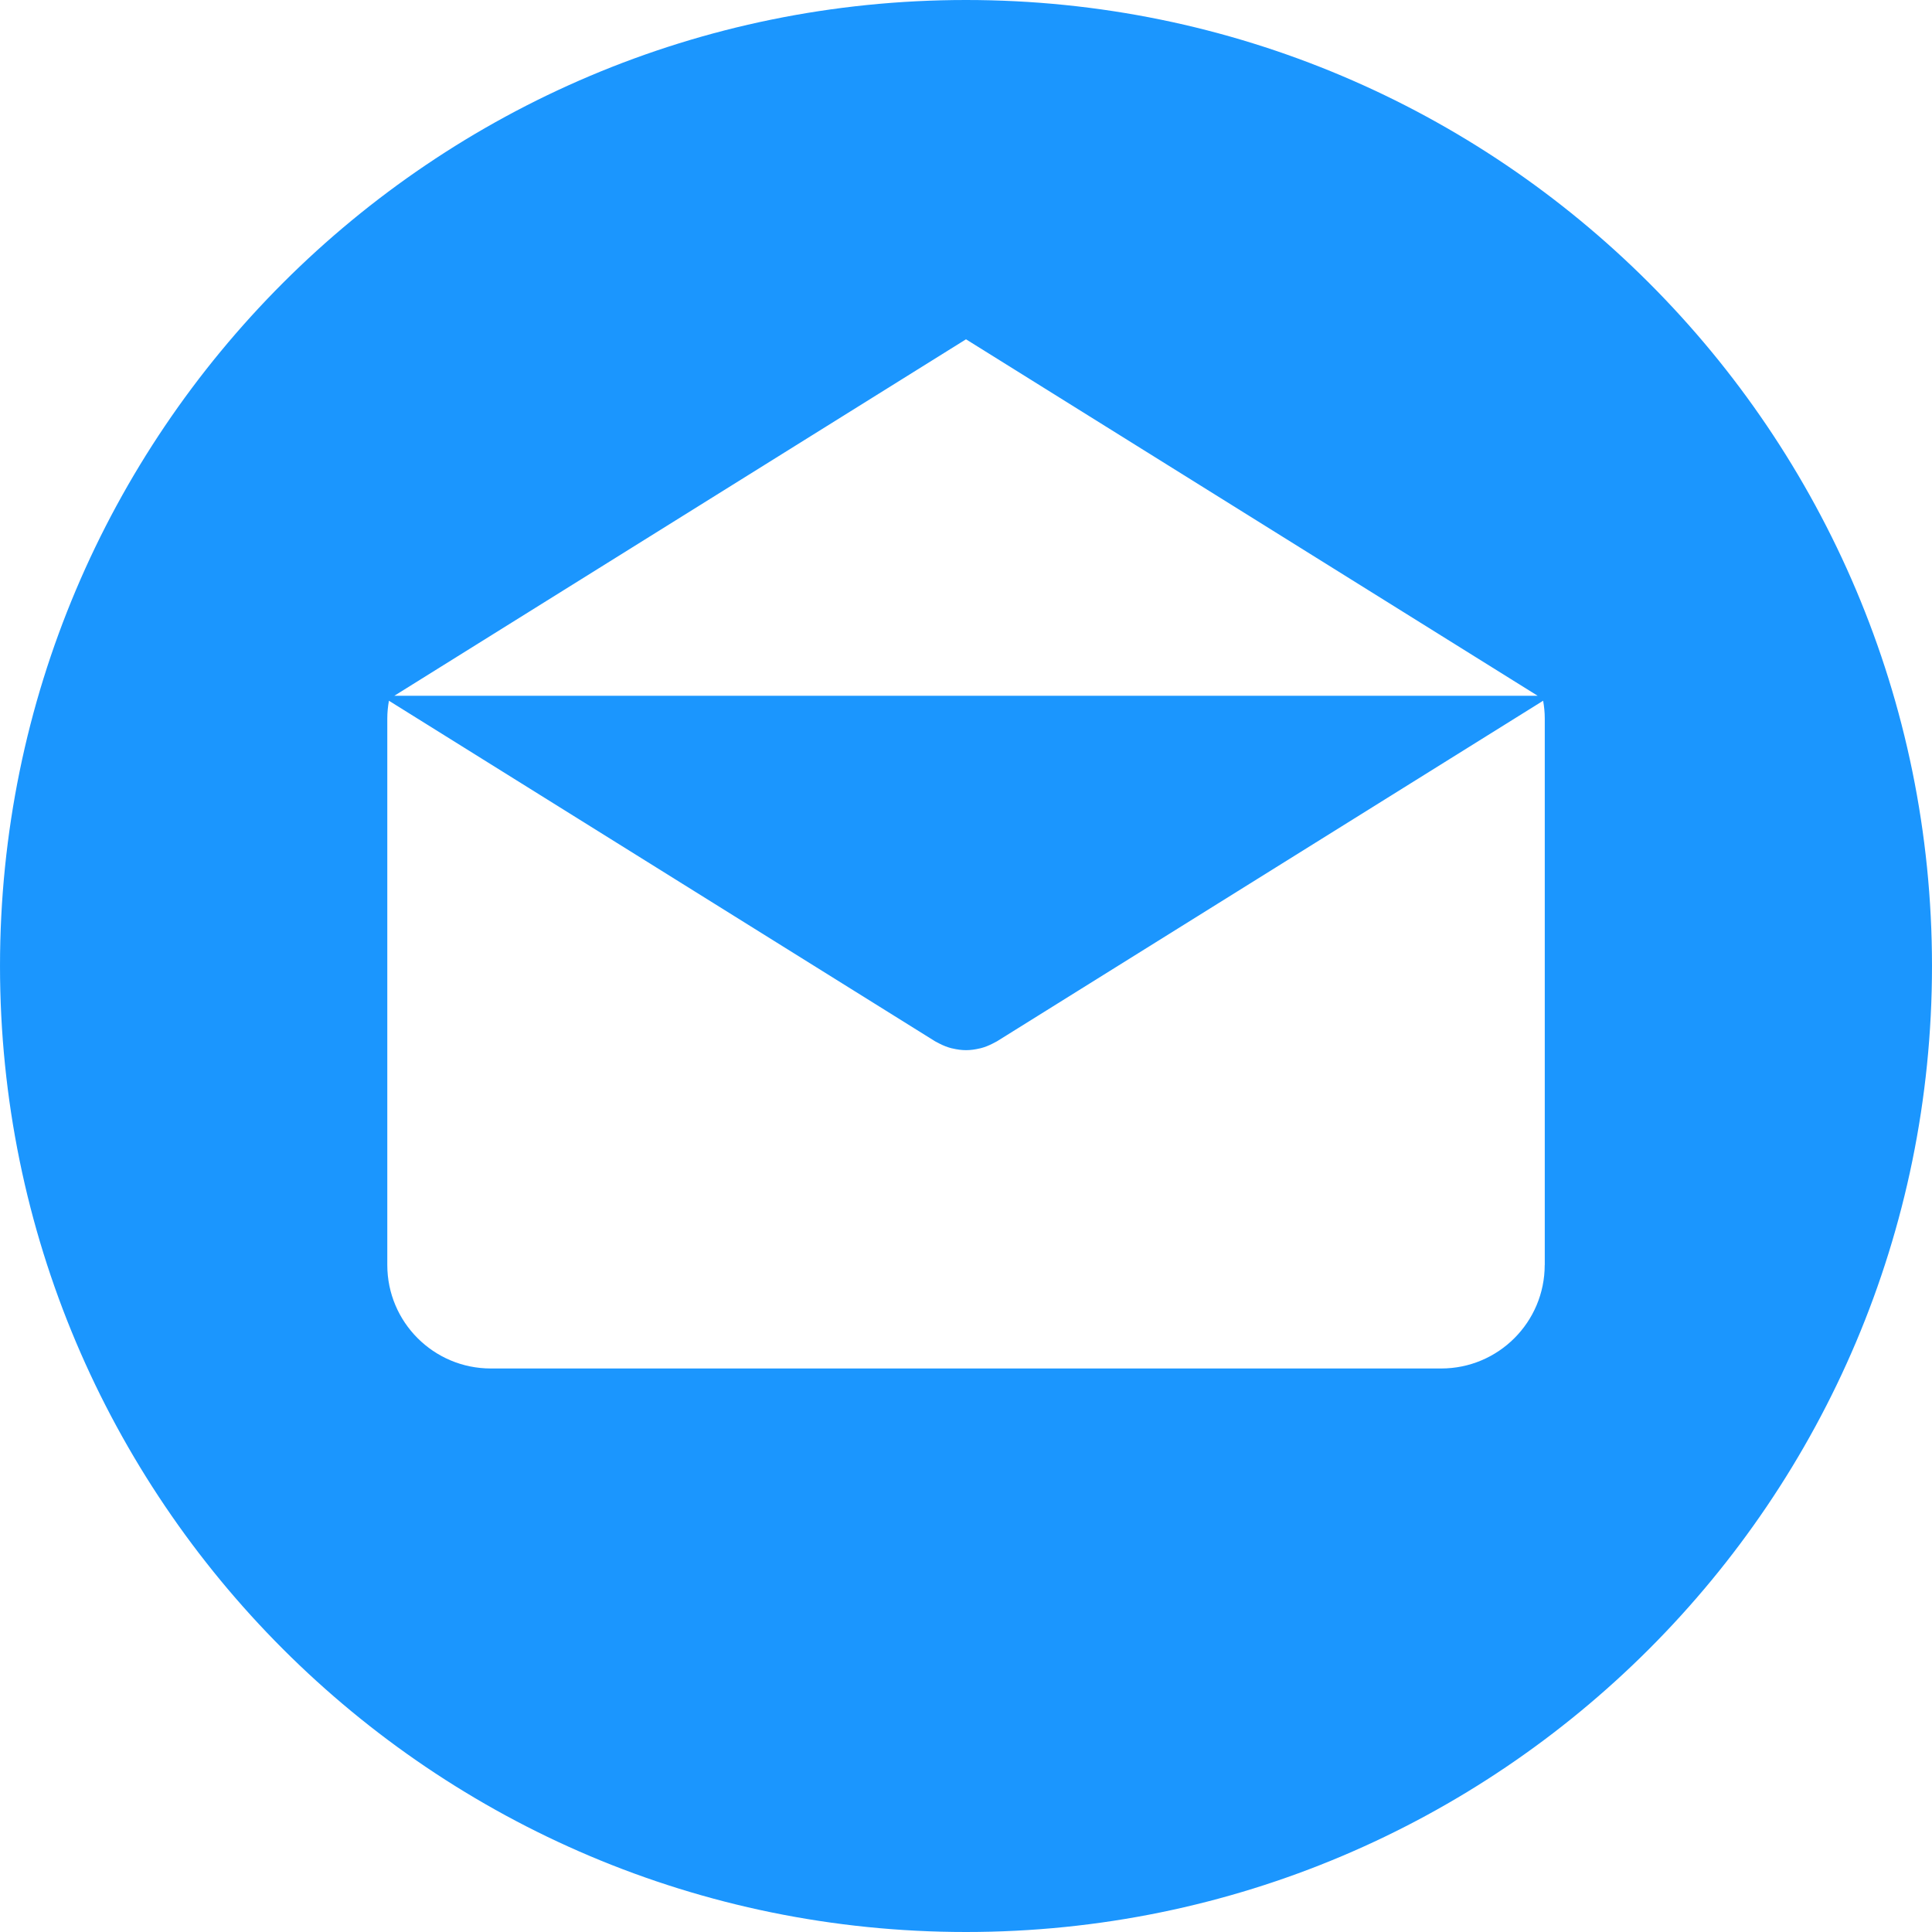
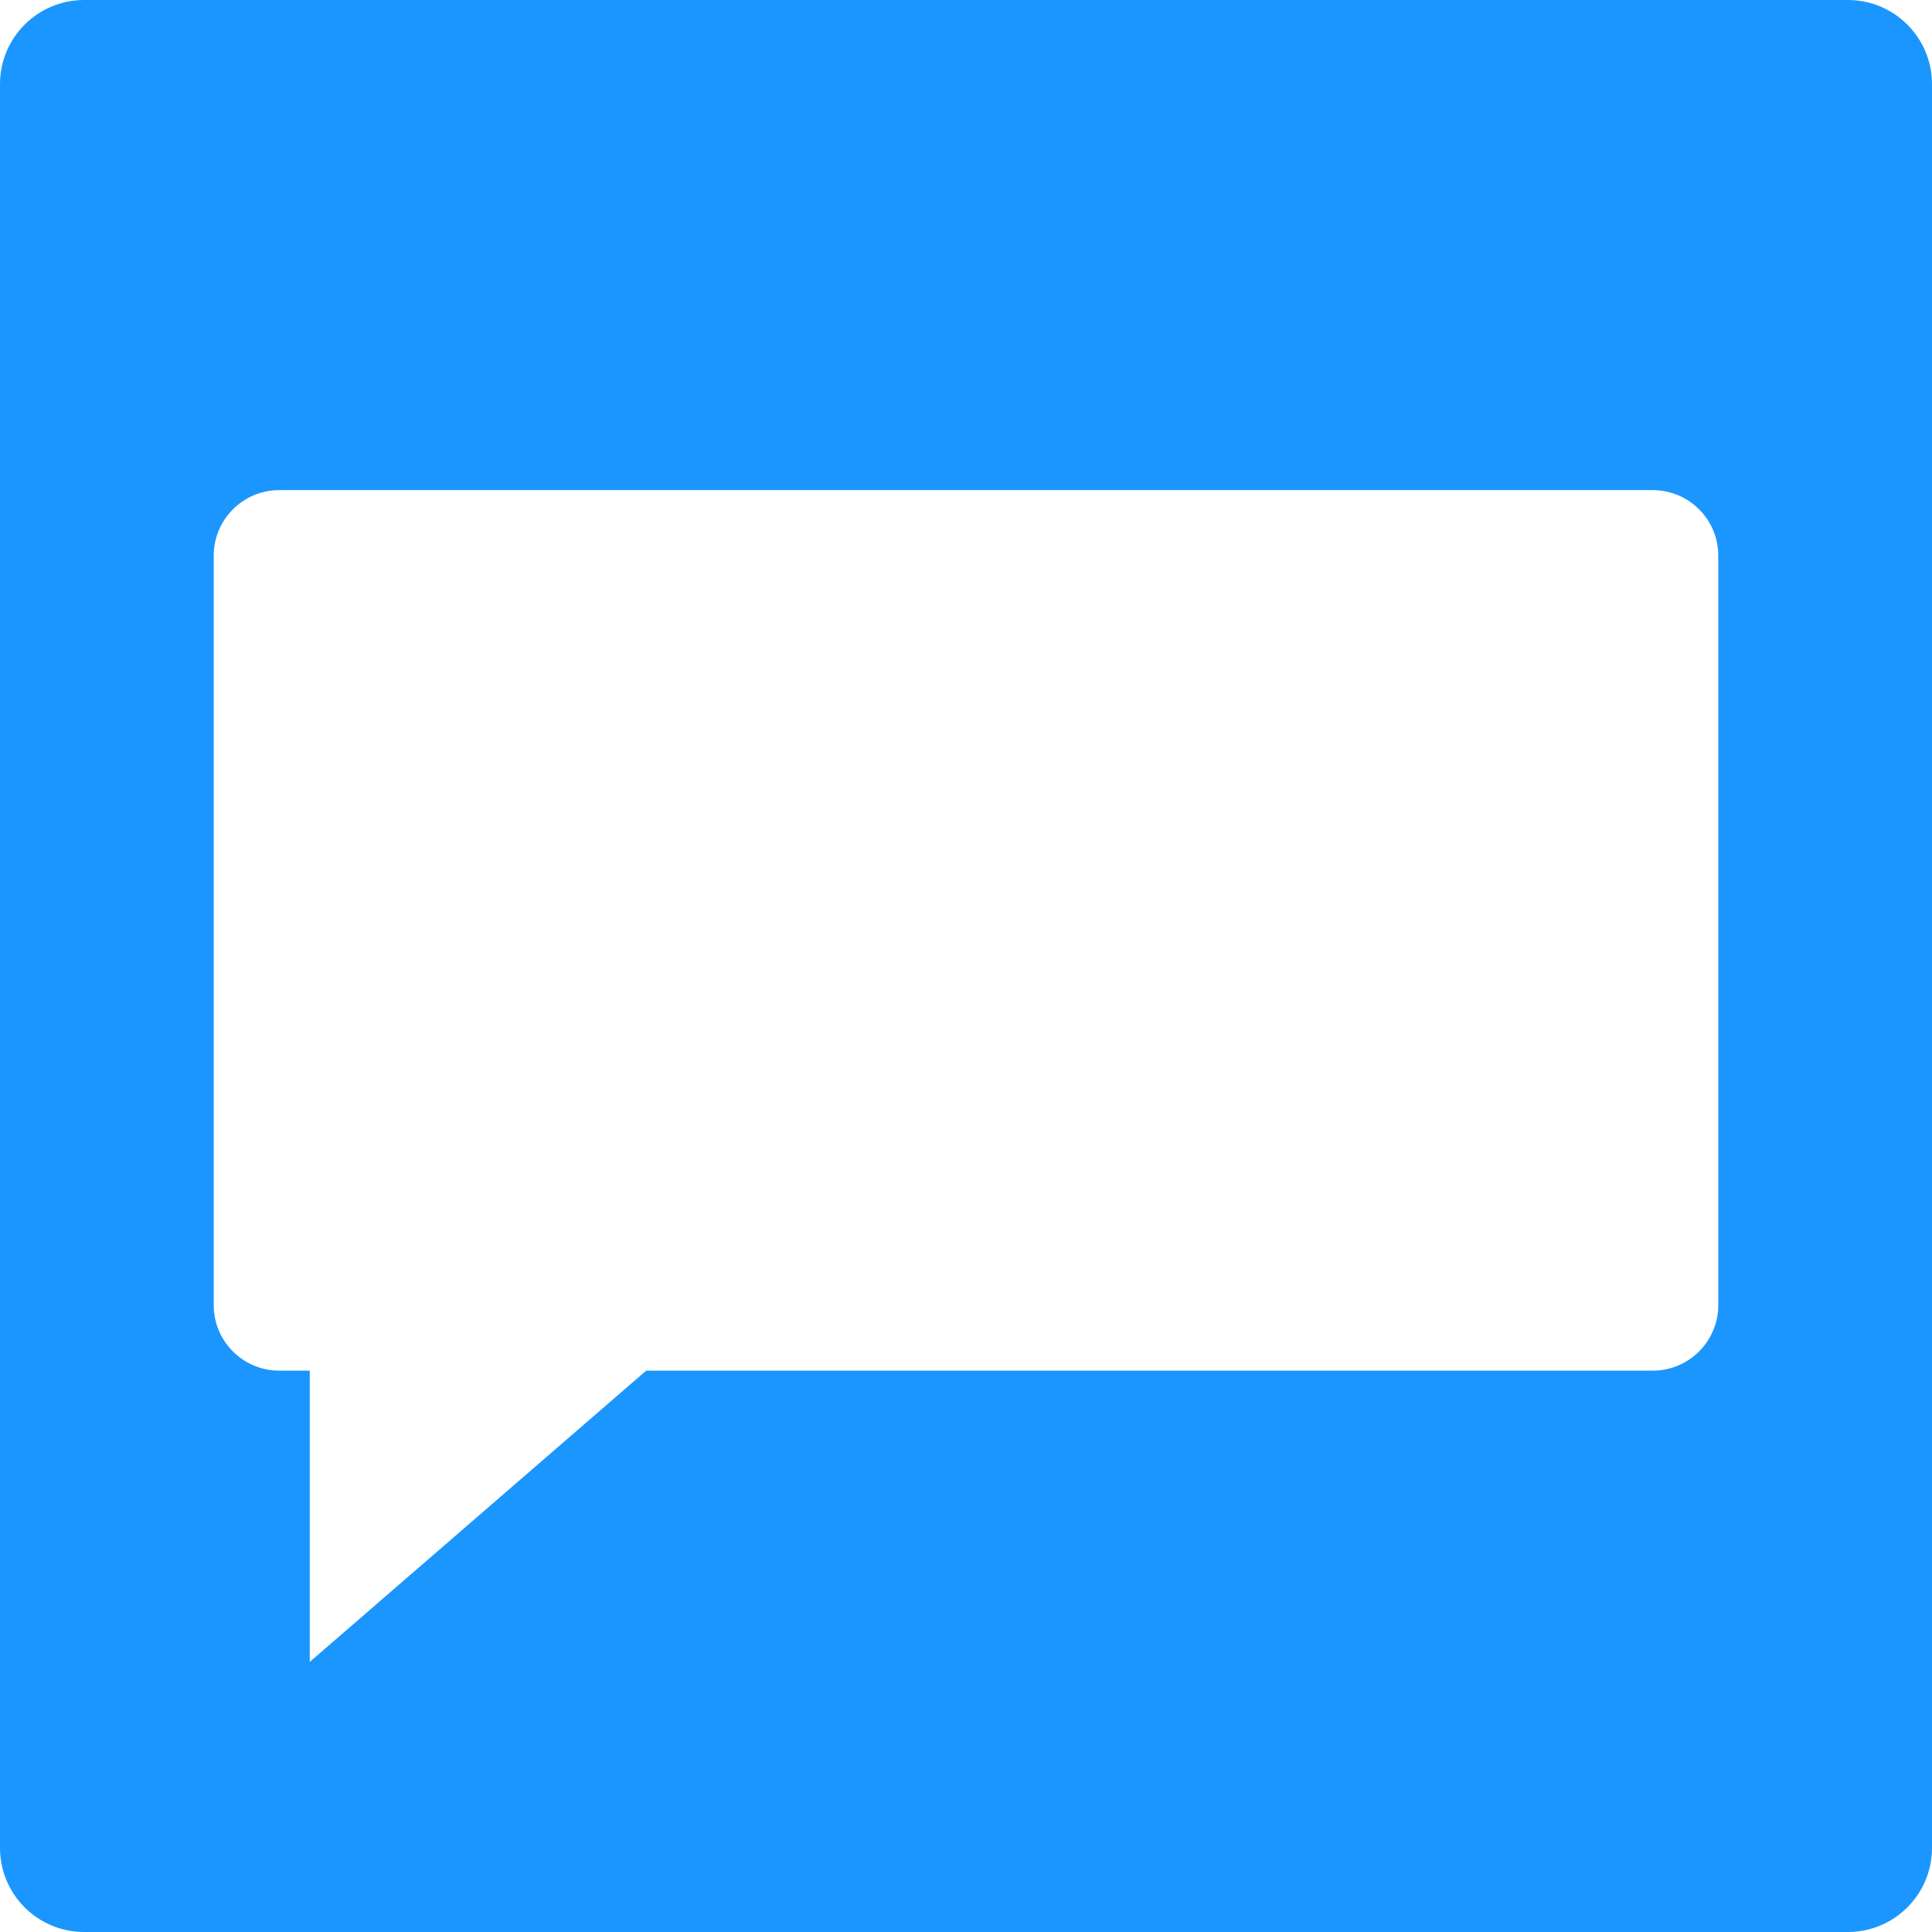
- <svg xmlns="http://www.w3.org/2000/svg" version="1.1" id="Layer_1" x="0px" y="0px" viewBox="0 0 299.997 299.997" style="enable-background:new 0 0 299.997 299.997;" xml:space="preserve" width="512px" height="512px">
-   <g>
-     <g>
-       <path d="M149.996,0C67.157,0,0.001,67.158,0.001,149.997c0,82.837,67.156,150,149.995,150s150-67.163,150-150    C299.996,67.158,232.835,0,149.996,0z M149.999,52.686l88.763,55.35H61.236L149.999,52.686z M239.868,196.423h-0.009    c0,8.878-7.195,16.072-16.072,16.072H76.211c-8.878,0-16.072-7.195-16.072-16.072v-84.865c0-0.939,0.096-1.852,0.252-2.749    l84.808,52.883c0.104,0.065,0.215,0.109,0.322,0.169c0.112,0.062,0.226,0.122,0.34,0.179c0.599,0.309,1.216,0.558,1.847,0.721    c0.065,0.018,0.13,0.026,0.195,0.041c0.692,0.163,1.393,0.265,2.093,0.265h0.005c0.005,0,0.01,0,0.01,0    c0.7,0,1.401-0.099,2.093-0.265c0.065-0.016,0.13-0.023,0.195-0.041c0.63-0.163,1.245-0.412,1.847-0.721    c0.114-0.057,0.228-0.117,0.34-0.179c0.106-0.06,0.218-0.104,0.322-0.169l84.808-52.883c0.156,0.897,0.252,1.808,0.252,2.749    V196.423z" fill="#1B96FE" />
-     </g>
-   </g>
-   <g>
- </g>
-   <g>
- </g>
-   <g>
- </g>
-   <g>
- </g>
-   <g>
- </g>
-   <g>
- </g>
-   <g>
- </g>
-   <g>
- </g>
-   <g>
- </g>
-   <g>
- </g>
-   <g>
- </g>
-   <g>
- </g>
-   <g>
- </g>
-   <g>
- </g>
-   <g>
- </g>
+ <svg xmlns="http://www.w3.org/2000/svg" id="Layer_1" data-name="Layer 1" viewBox="0 0 678 678">
+   <defs>
+     <style>.cls-1{fill:#1b96fe;fill-rule:evenodd;}</style>
+   </defs>
+   <path class="cls-1" d="M669.48,22h-619A29.52,29.52,0,0,0,21,51.52v619A29.52,29.52,0,0,0,50.52,700h619A29.52,29.52,0,0,0,699,670.48v-619A29.52,29.52,0,0,0,669.48,22ZM624,480a23,23,0,0,1-23,23H247.77L129.71,605.21l0-102.21H119a23,23,0,0,1-23-23V217a23,23,0,0,1,23-23H601a23,23,0,0,1,23,23Z" transform="translate(-21 -22)" />
</svg>
